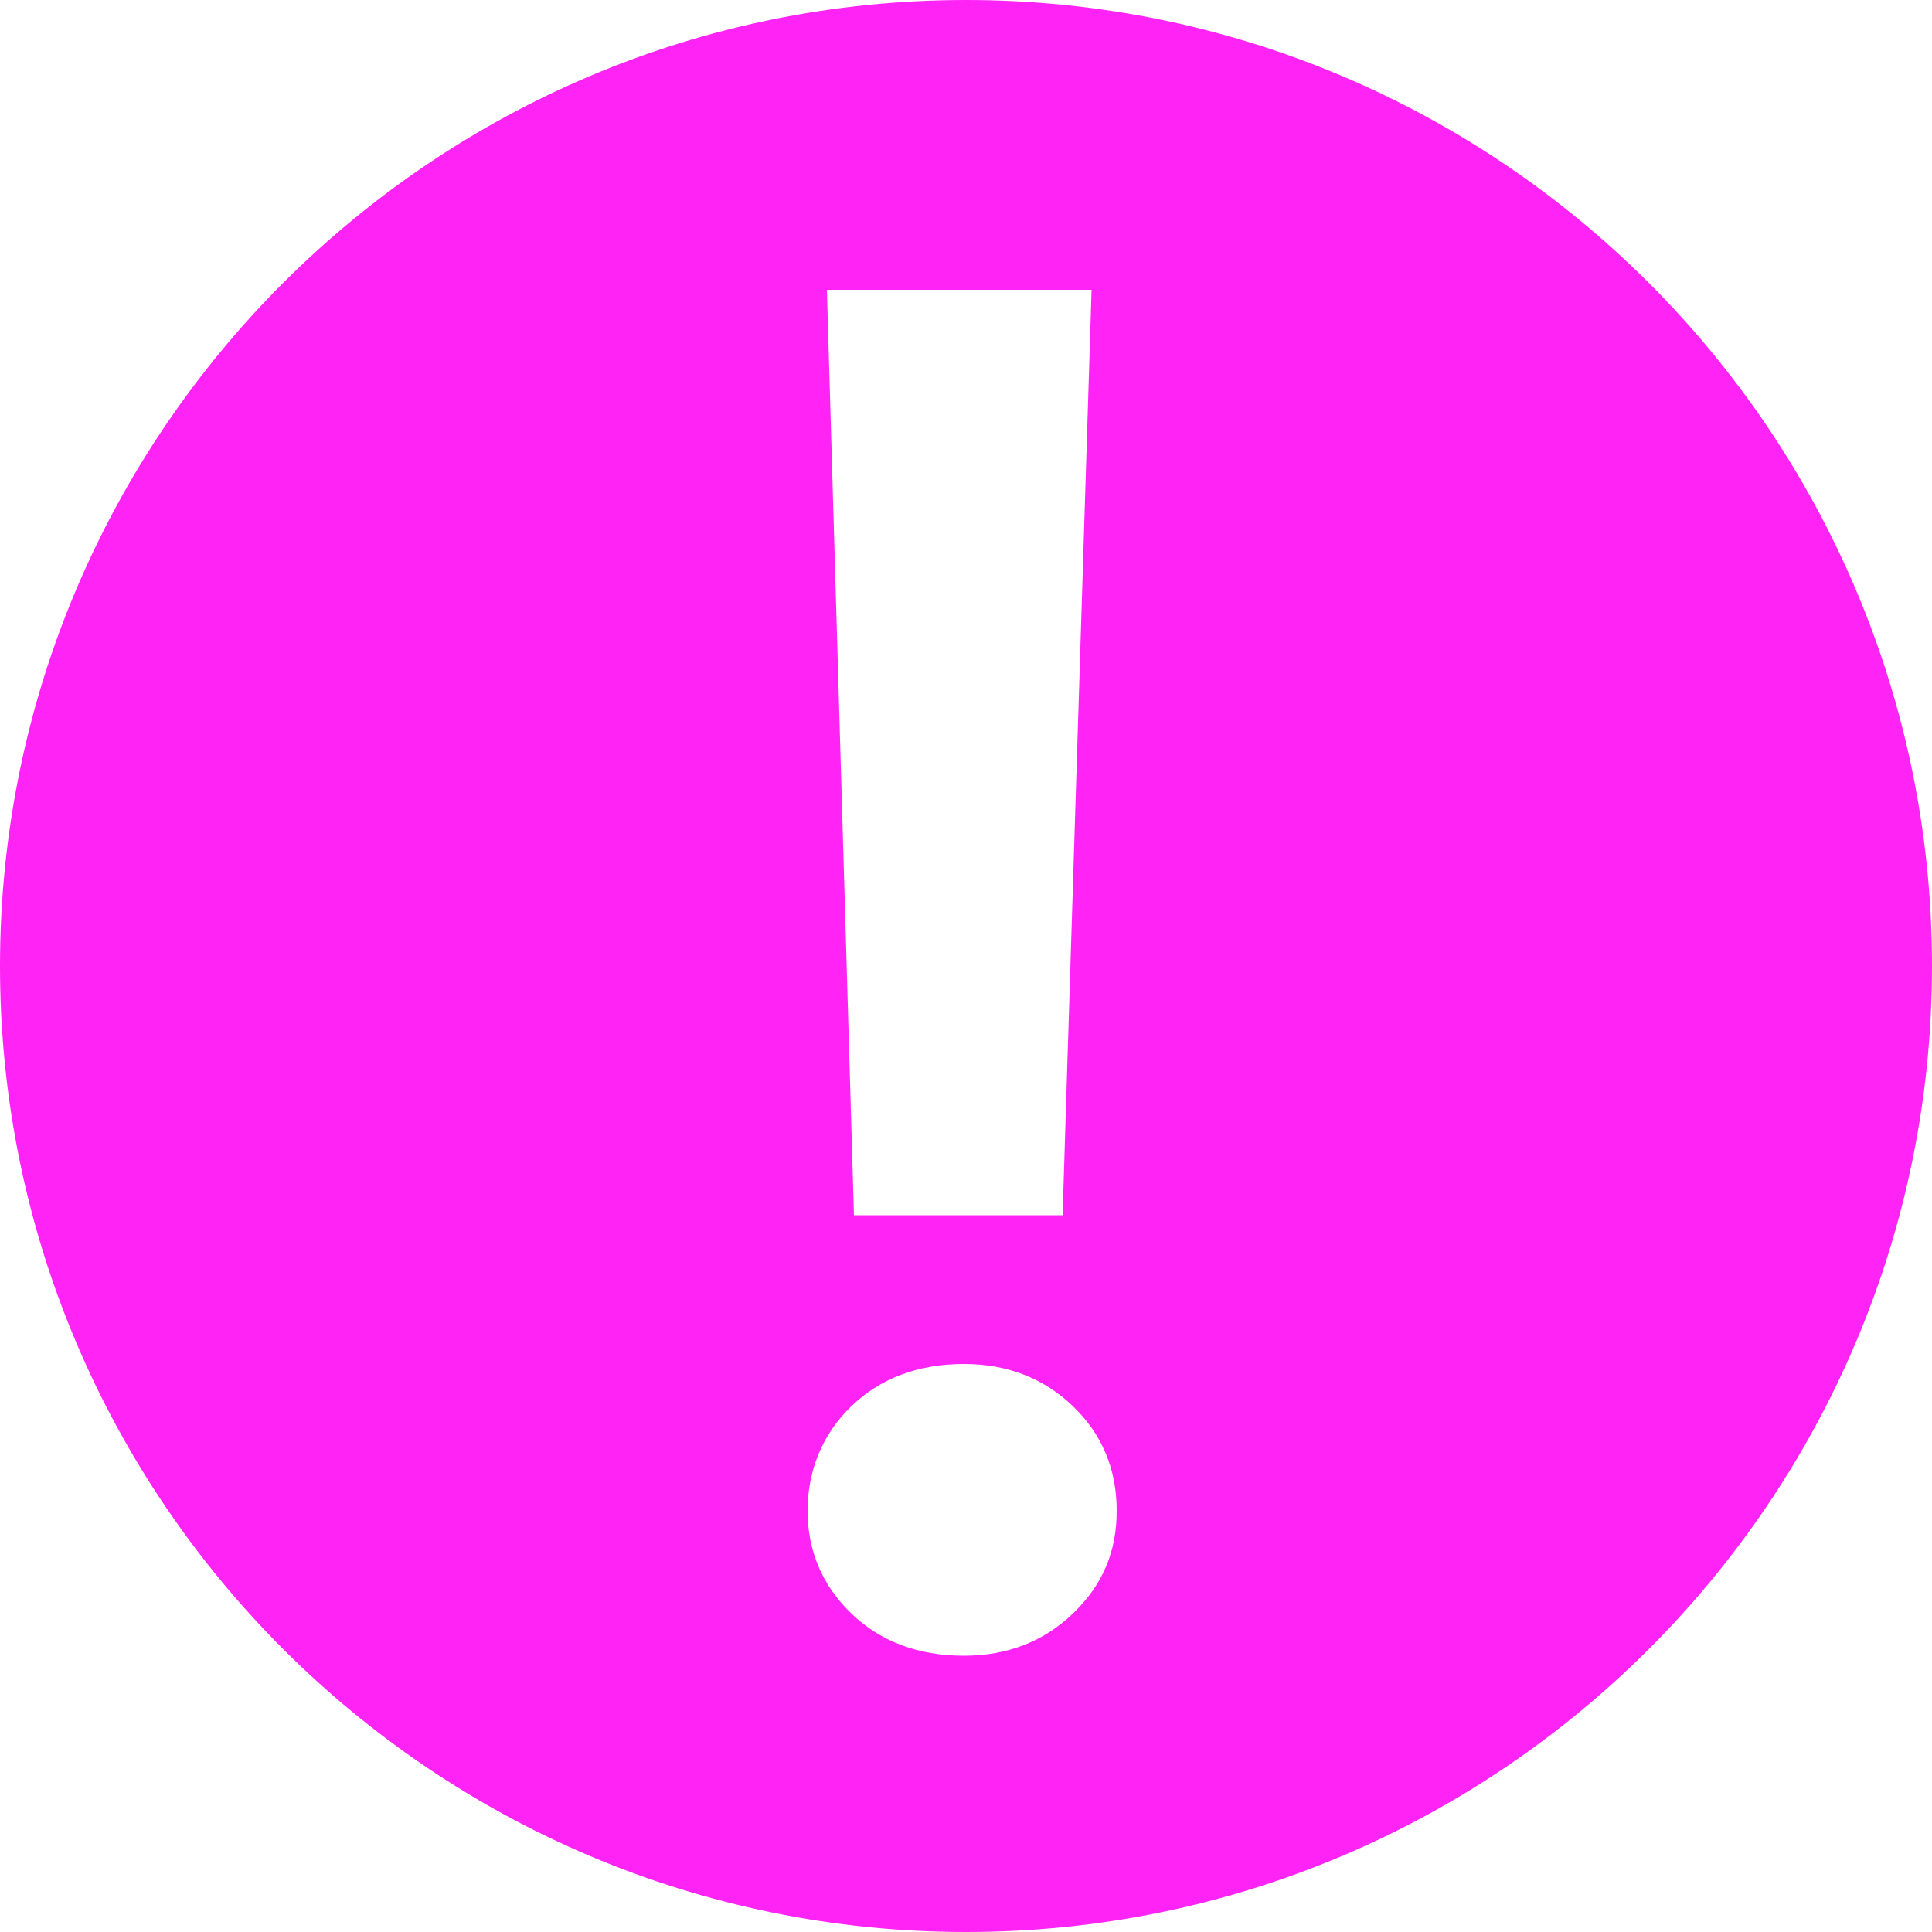
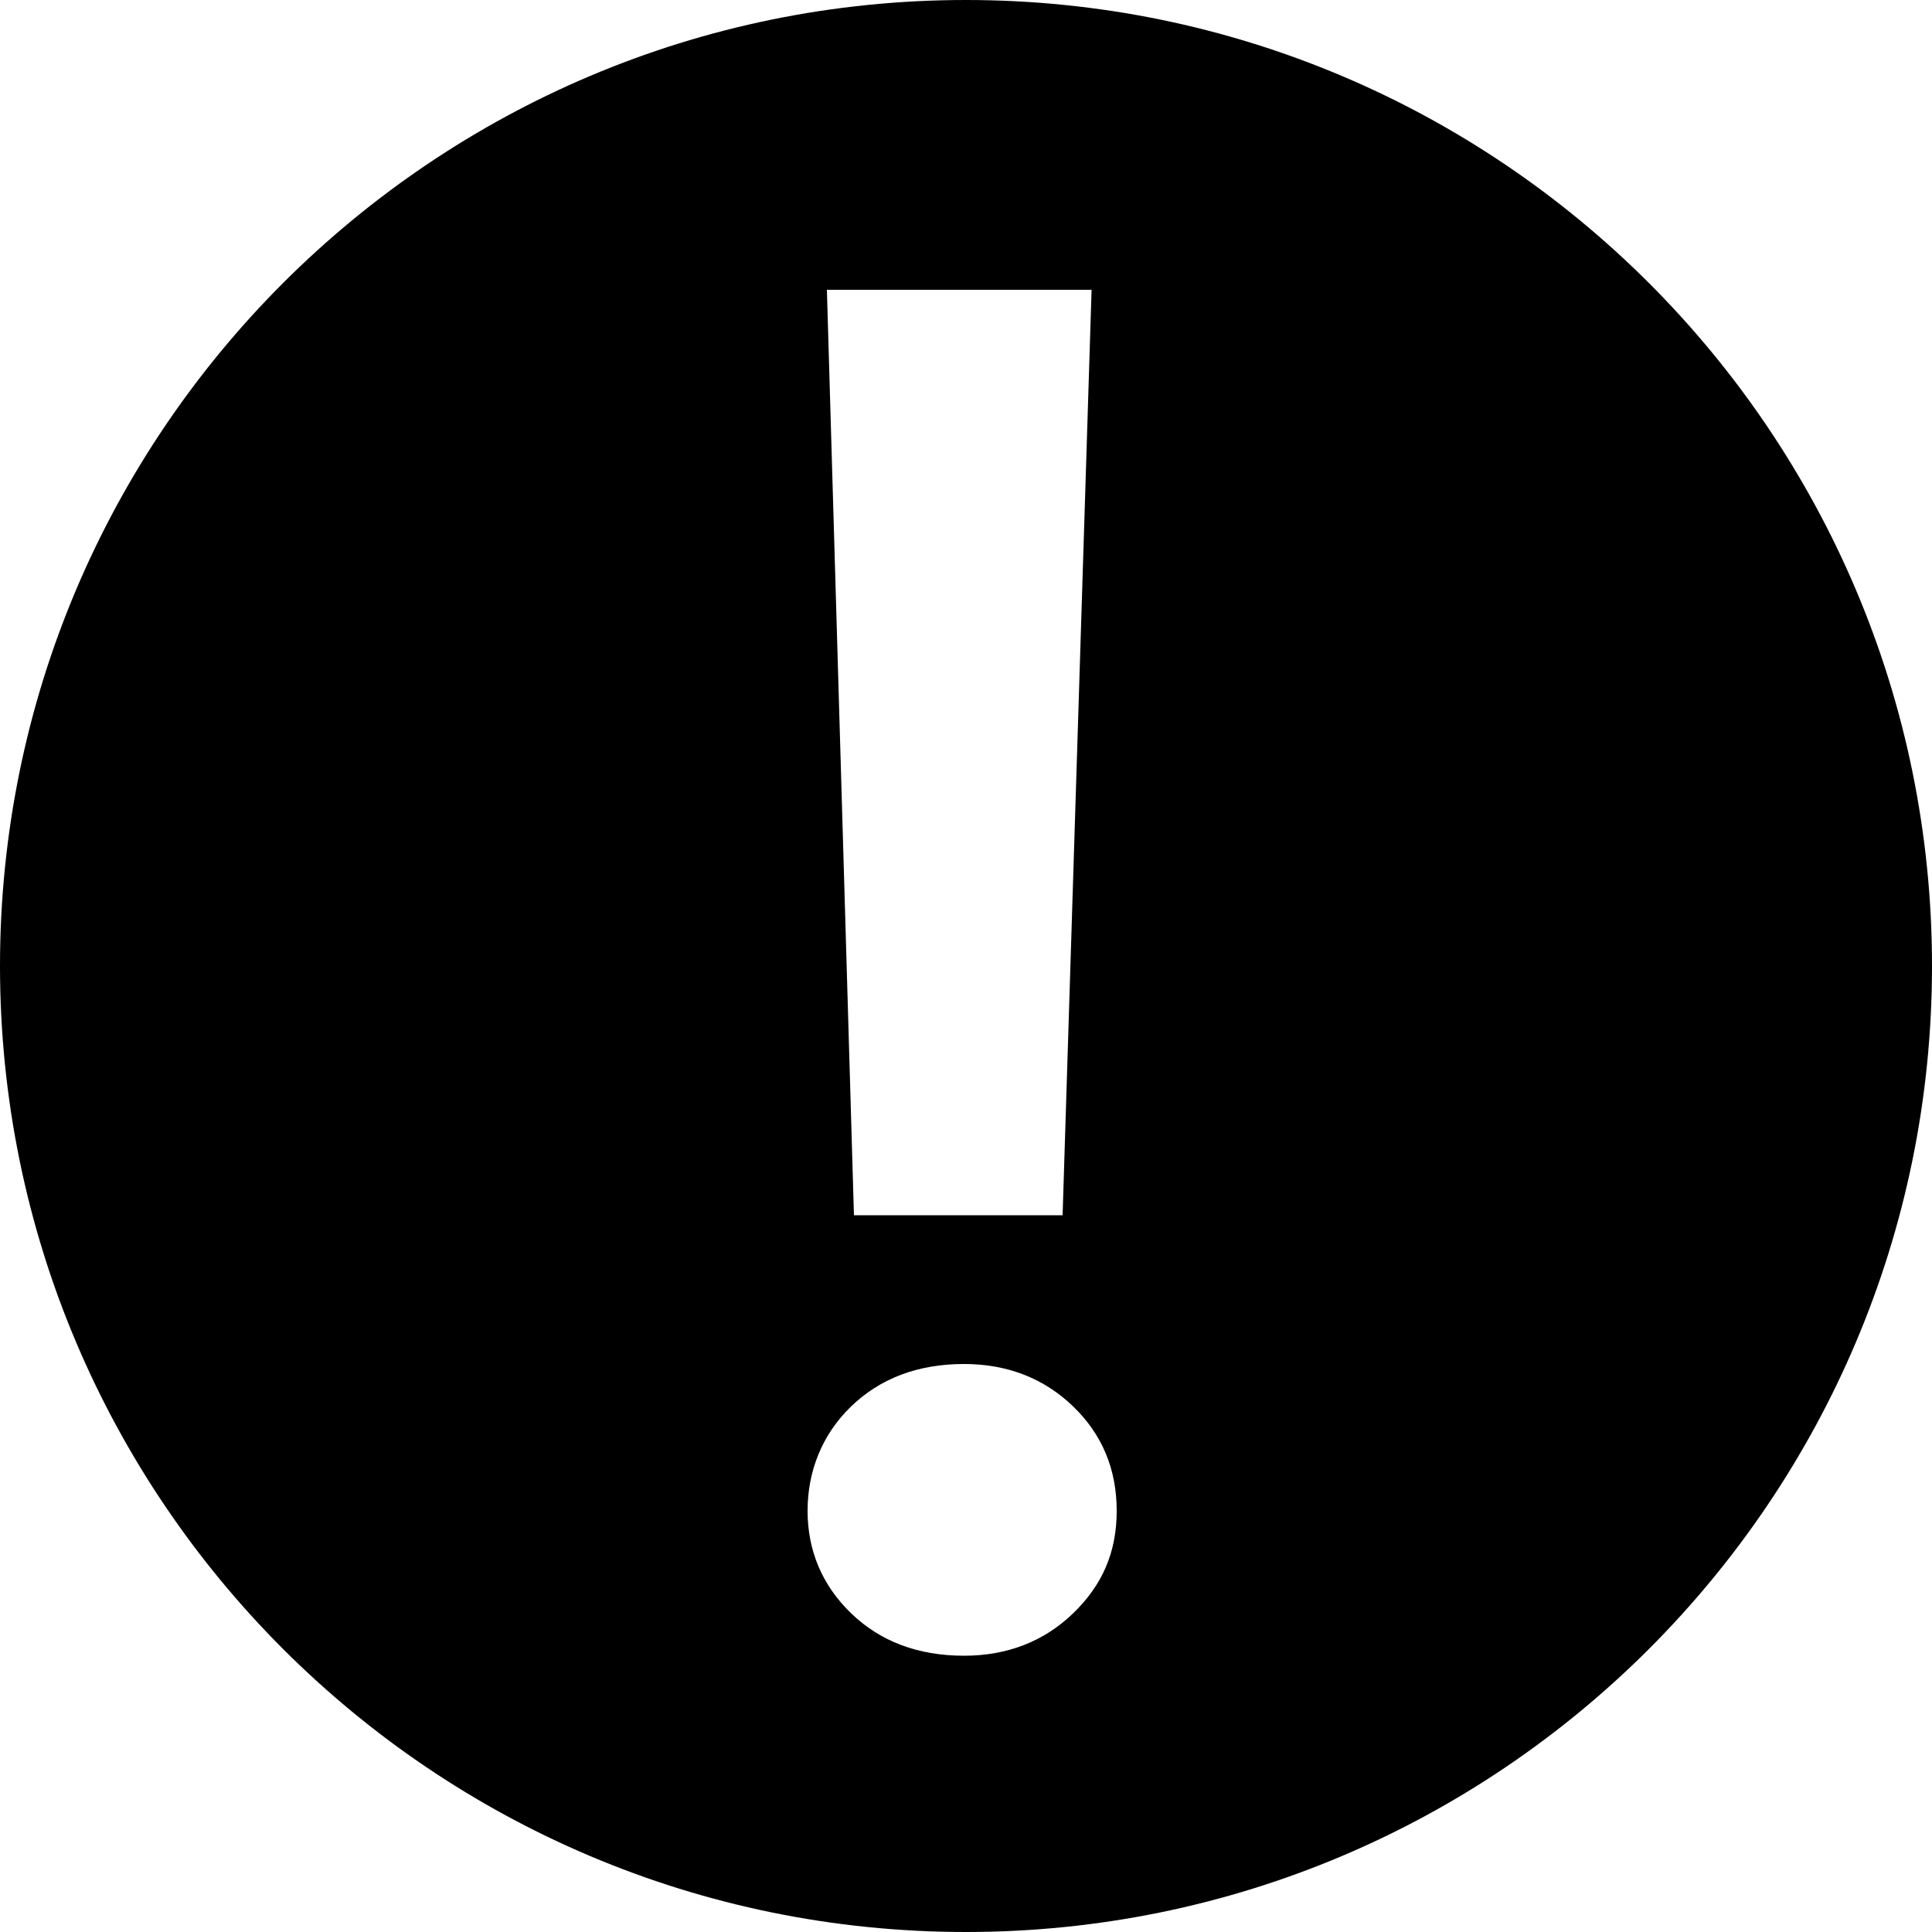
- <svg xmlns="http://www.w3.org/2000/svg" viewBox="0 0 20 20" fill="none">
-   <path d="M10 0C4.48 0 0 4.48 0 10C0 15.52 4.48 20 10 20C15.52 20 20 15.52 20 10C20 4.48 15.52 0 10 0ZM11.3 3L11 12.58H8.84L8.56 3H11.3ZM11.11 16.7C10.81 16.99 10.43 17.14 9.98 17.14C9.5 17.14 9.11 16.99 8.81 16.7C8.51 16.41 8.36 16.05 8.36 15.64C8.36 15.23 8.51 14.85 8.81 14.56C9.11 14.27 9.5 14.12 9.98 14.12C10.43 14.12 10.81 14.27 11.11 14.56C11.41 14.85 11.56 15.21 11.56 15.64C11.56 16.07 11.41 16.41 11.11 16.7Z" fill="#FF24F5" />
+ <svg xmlns="http://www.w3.org/2000/svg" viewBox="0 0 20 20" fill="none" style="display: block;">
+   <path d="M10 0C4.48 0 0 4.48 0 10C0 15.52 4.48 20 10 20C15.52 20 20 15.52 20 10C20 4.48 15.52 0 10 0ZM11.3 3L11 12.58H8.84L8.56 3H11.3ZM11.11 16.7C10.81 16.99 10.43 17.14 9.98 17.14C9.5 17.14 9.11 16.99 8.81 16.7C8.51 16.41 8.36 16.05 8.36 15.64C8.36 15.23 8.51 14.85 8.81 14.56C9.11 14.27 9.5 14.12 9.98 14.12C10.43 14.12 10.81 14.27 11.11 14.56C11.41 14.85 11.56 15.21 11.56 15.64C11.56 16.07 11.41 16.41 11.11 16.7Z" fill="currentColor" />
</svg>
